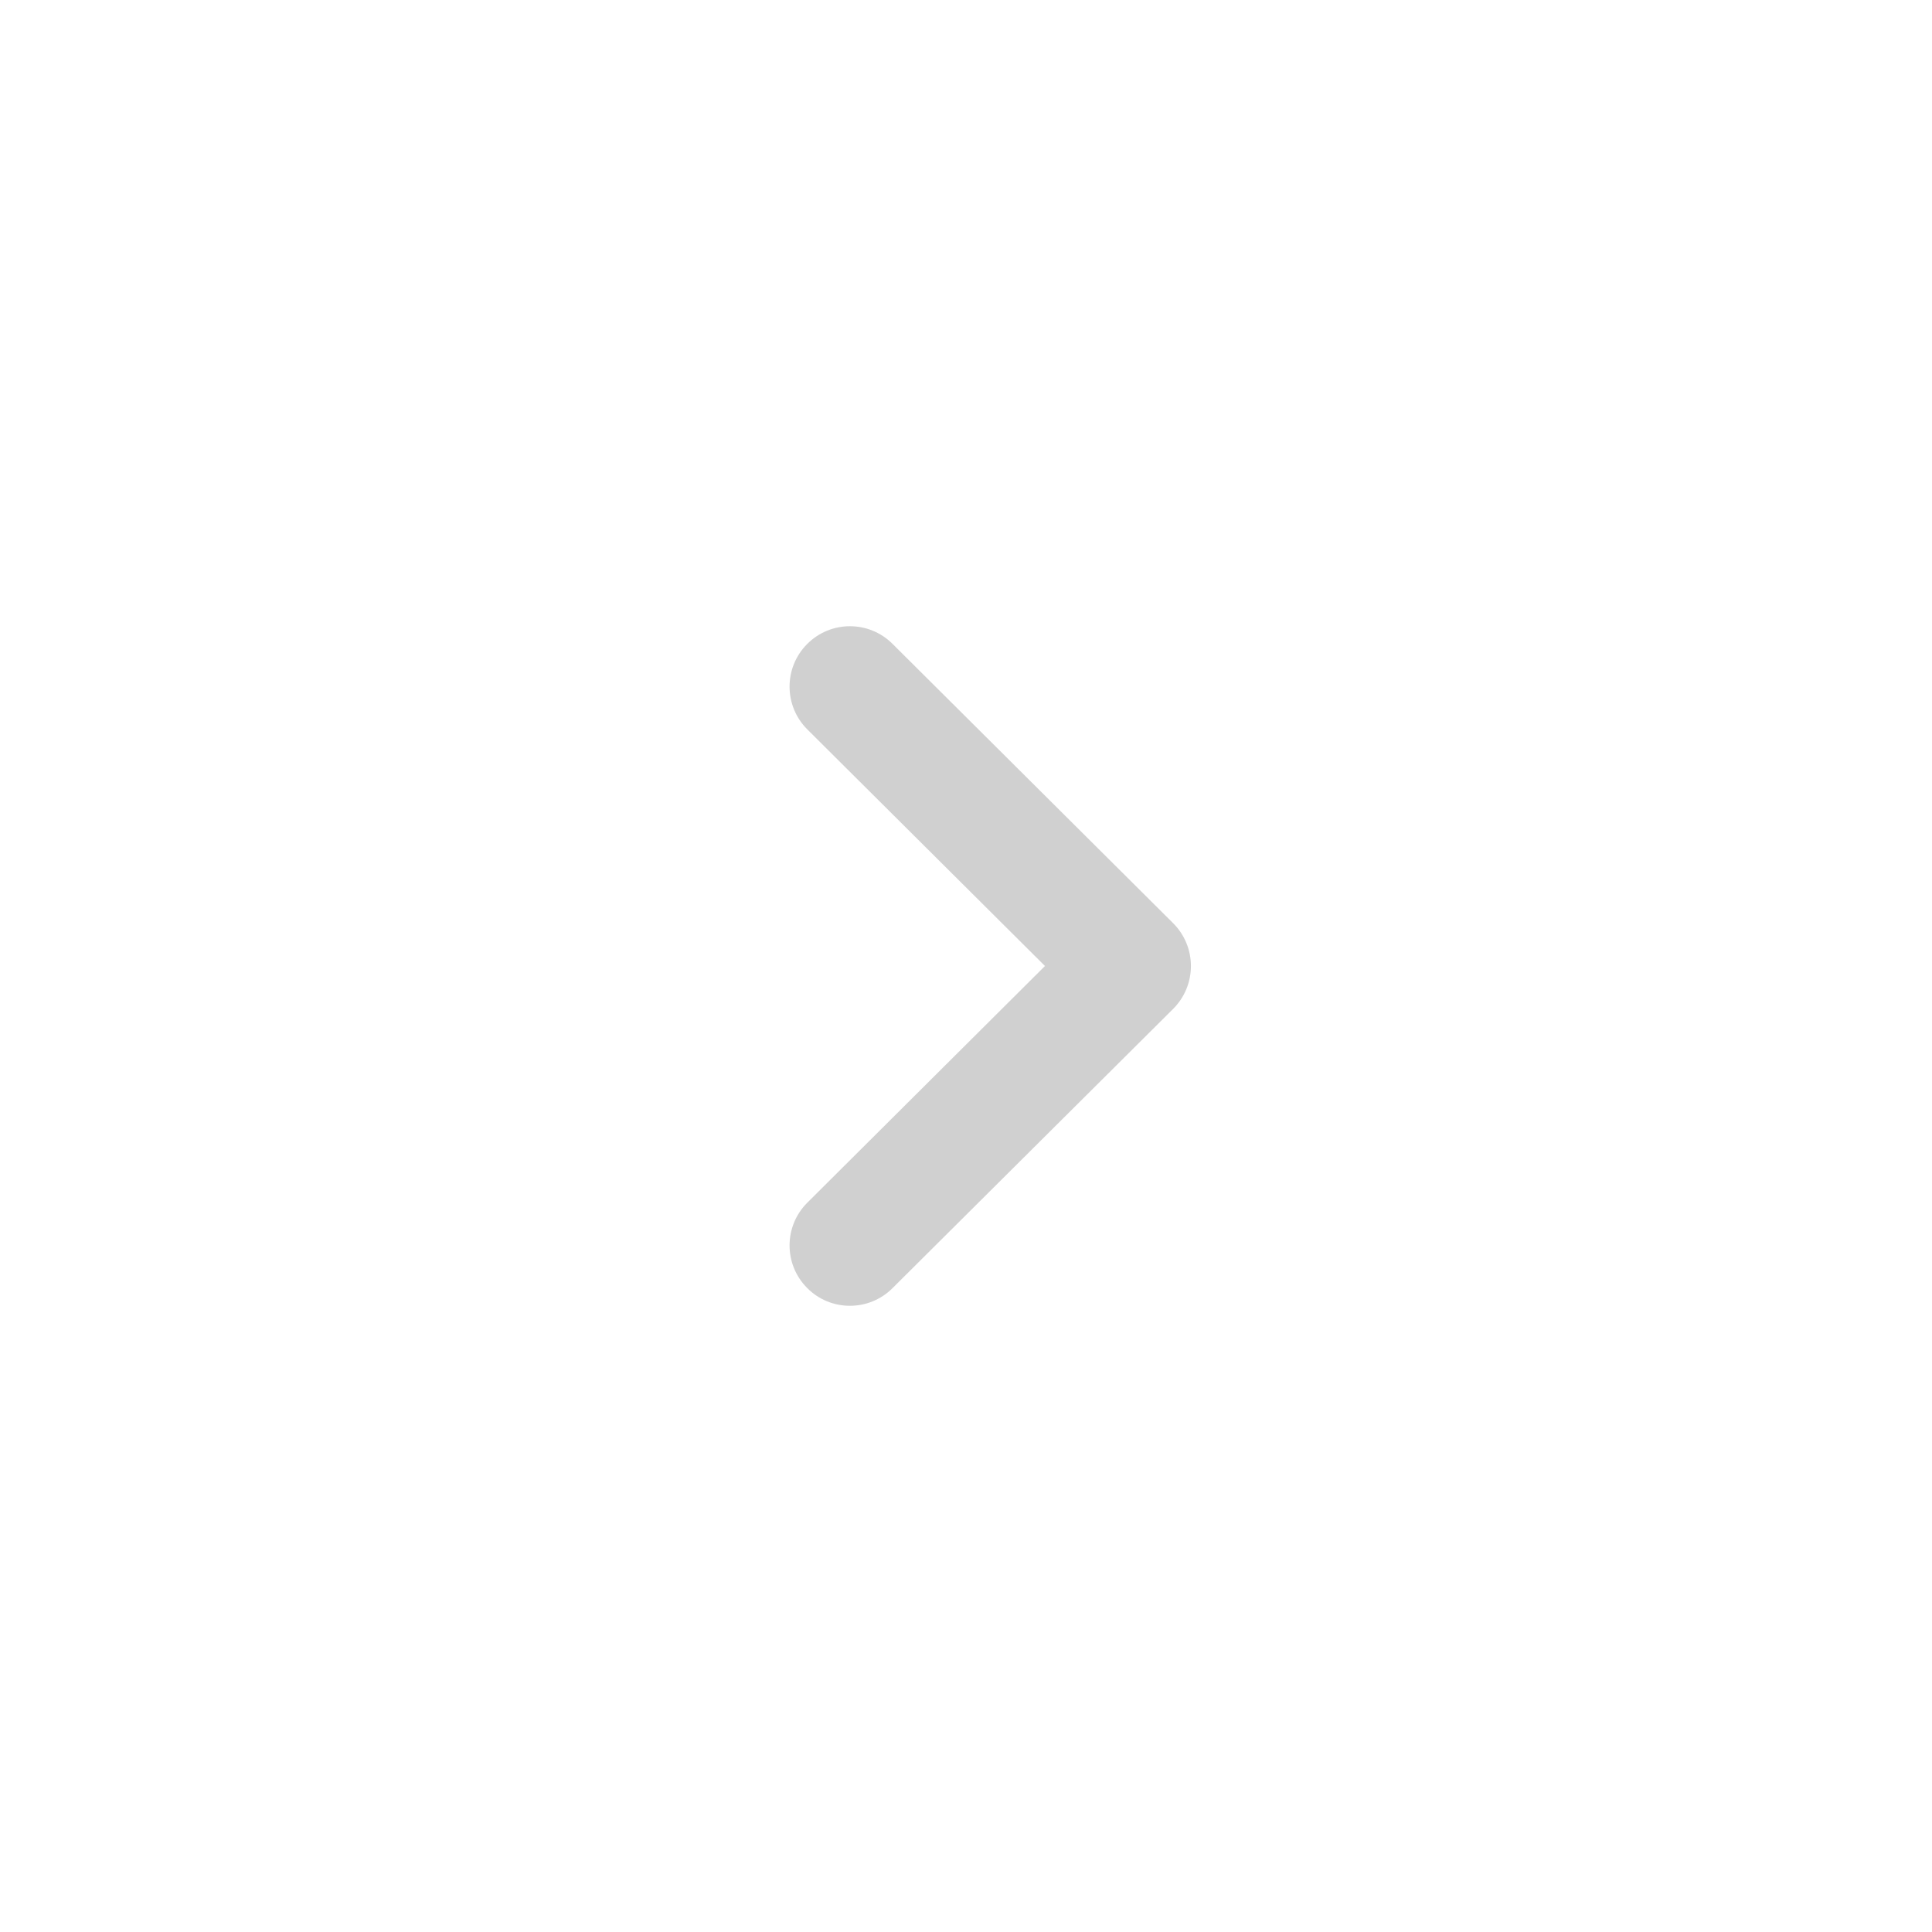
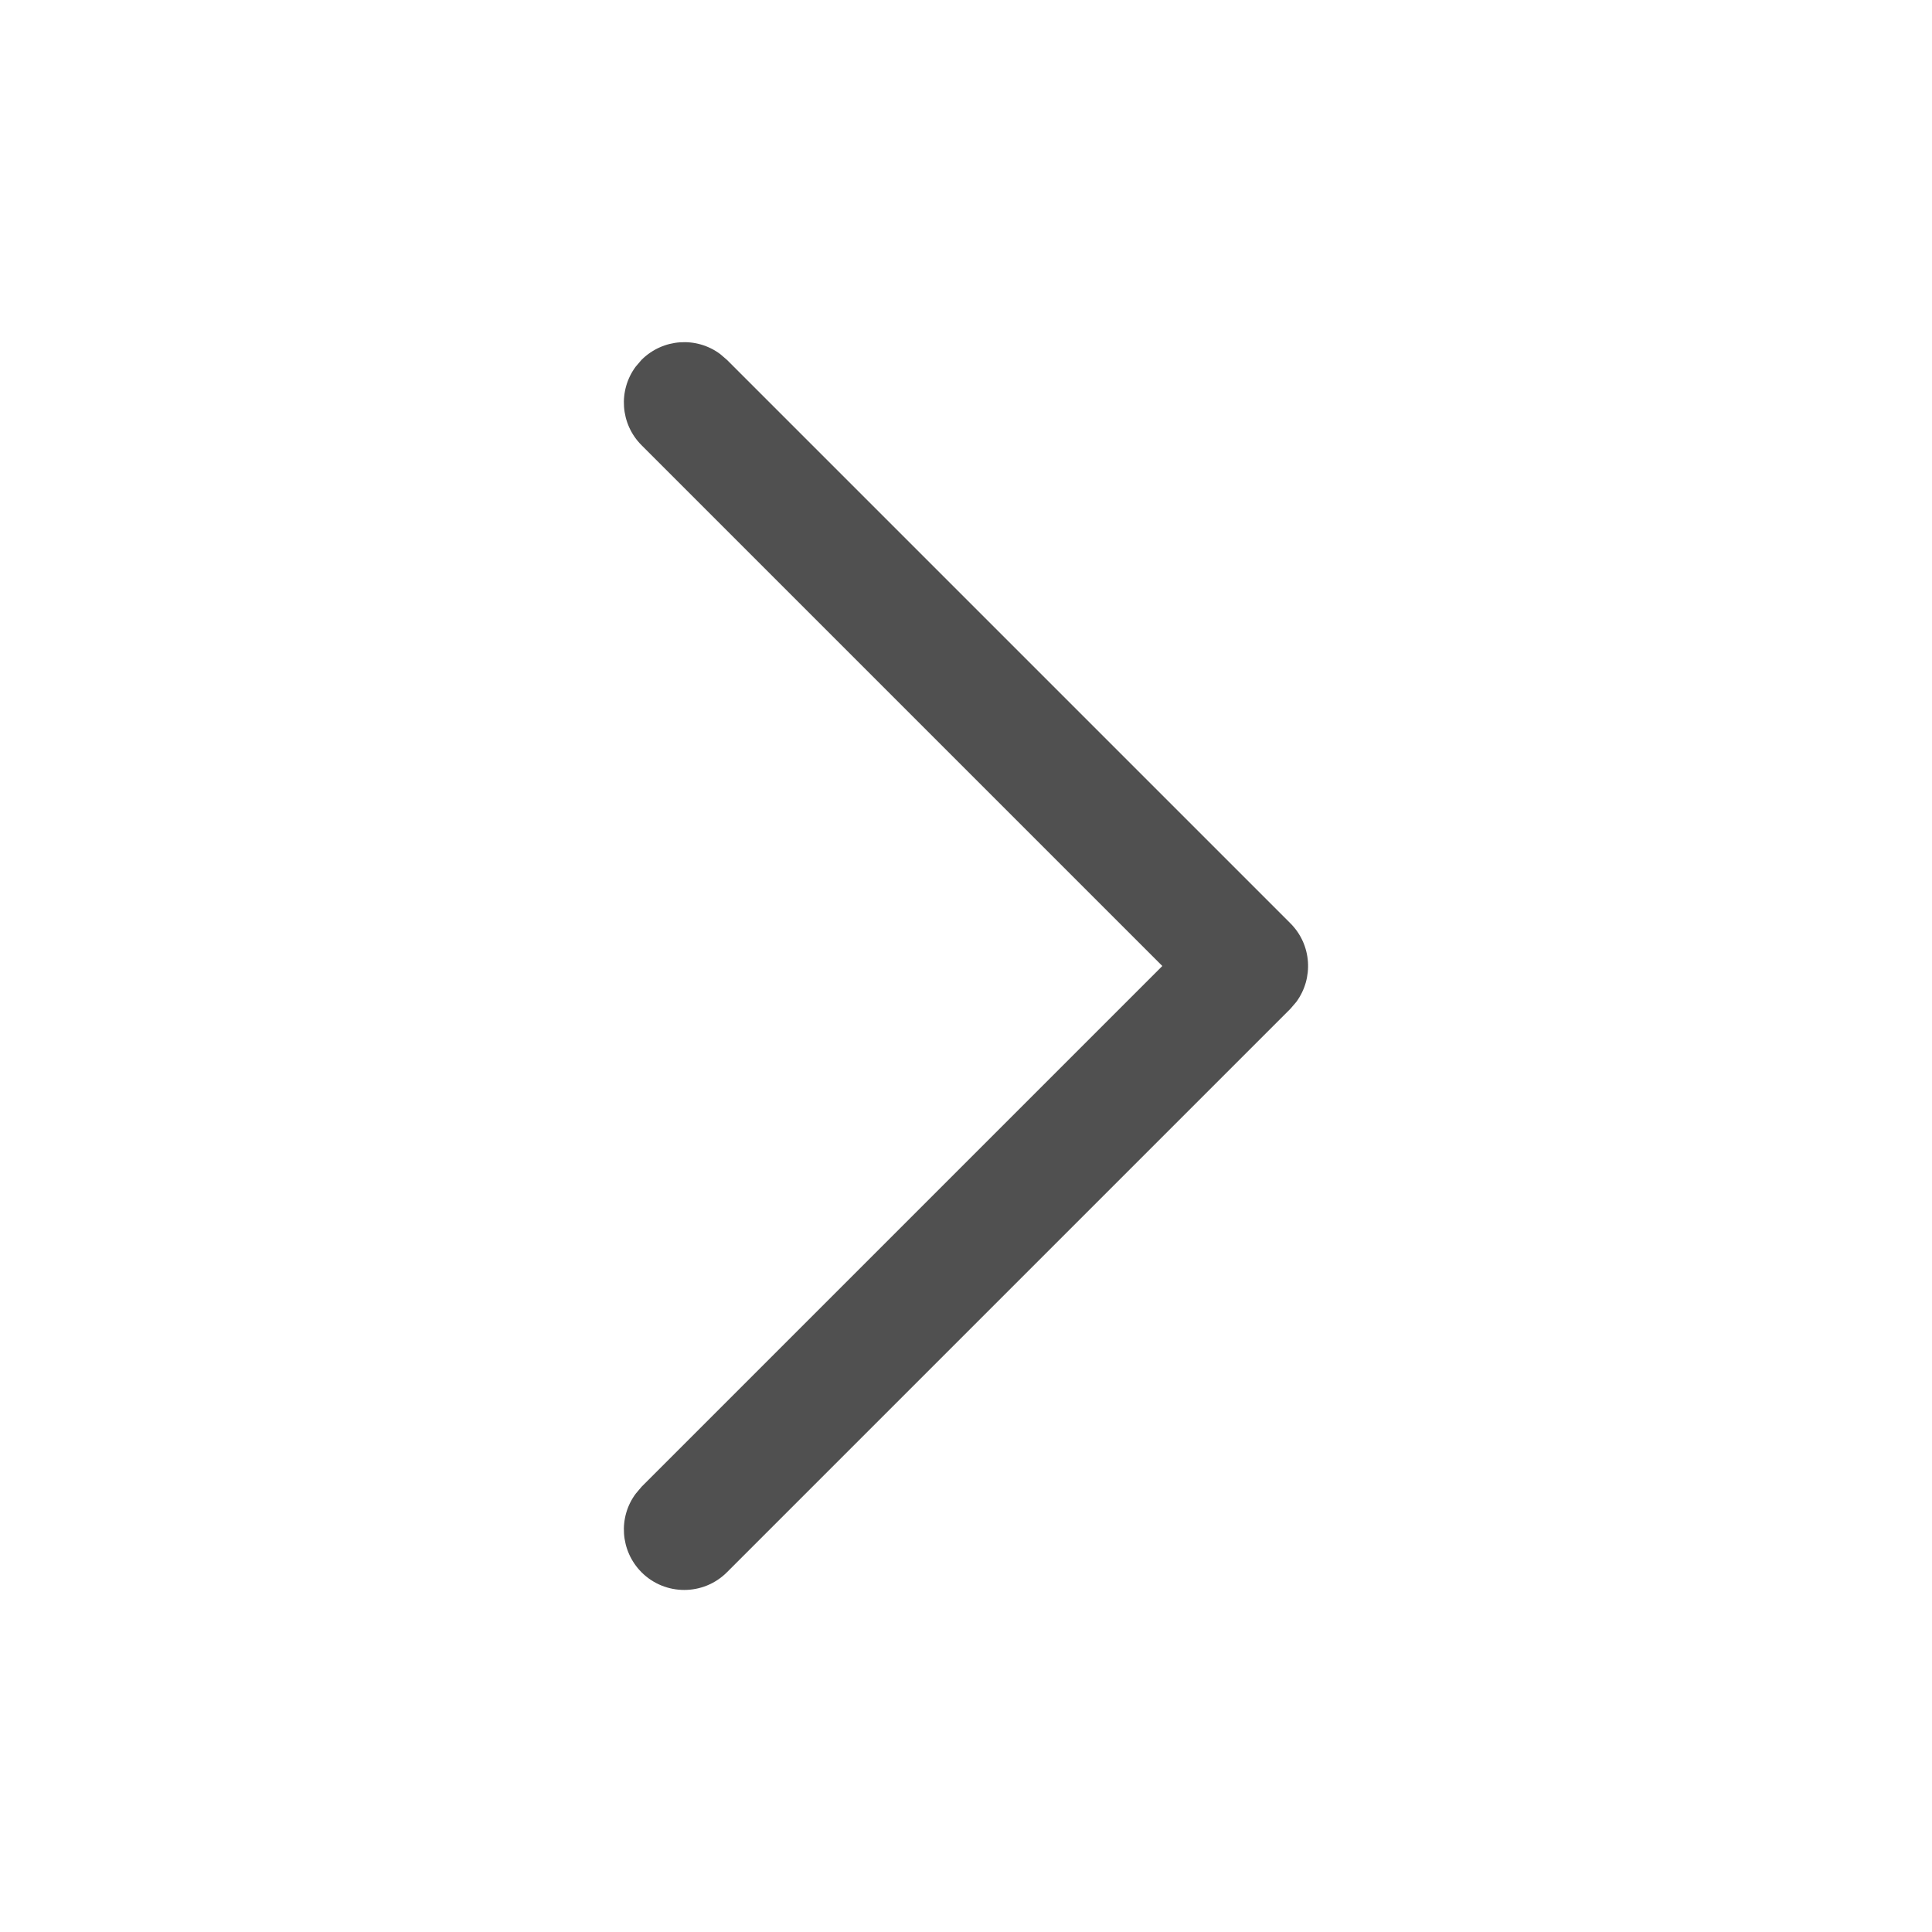
- <svg xmlns="http://www.w3.org/2000/svg" width="24" height="24" viewBox="0 0 24 24" fill="none">
-   <path fill-rule="evenodd" clip-rule="evenodd" d="M10.558 16.221C10.749 16.221 10.941 16.148 11.087 16.002L14.574 12.532C14.715 12.391 14.794 12.2 14.794 12C14.794 11.801 14.715 11.61 14.574 11.469L11.087 7.998C10.794 7.706 10.32 7.706 10.027 8C9.734 8.294 9.736 8.769 10.029 9.061L12.981 12L10.029 14.94C9.736 15.232 9.734 15.706 10.027 16C10.173 16.148 10.366 16.221 10.558 16.221Z" fill="#D0D0D0" />
+ <svg xmlns="http://www.w3.org/2000/svg" width="16" height="16" viewBox="0 0 16 16" fill="none">
+   <path d="M5.313 13.021C5.136 12.843 5.119 12.565 5.265 12.37L5.313 12.313L9.626 8L5.313 3.687C5.136 3.51 5.119 3.232 5.265 3.036L5.313 2.98C5.491 2.803 5.768 2.786 5.964 2.932L6.02 2.98L10.687 7.647C10.864 7.824 10.88 8.102 10.735 8.298L10.687 8.354L6.02 13.021C5.825 13.216 5.508 13.216 5.313 13.021Z" fill="#505050" />
</svg>
